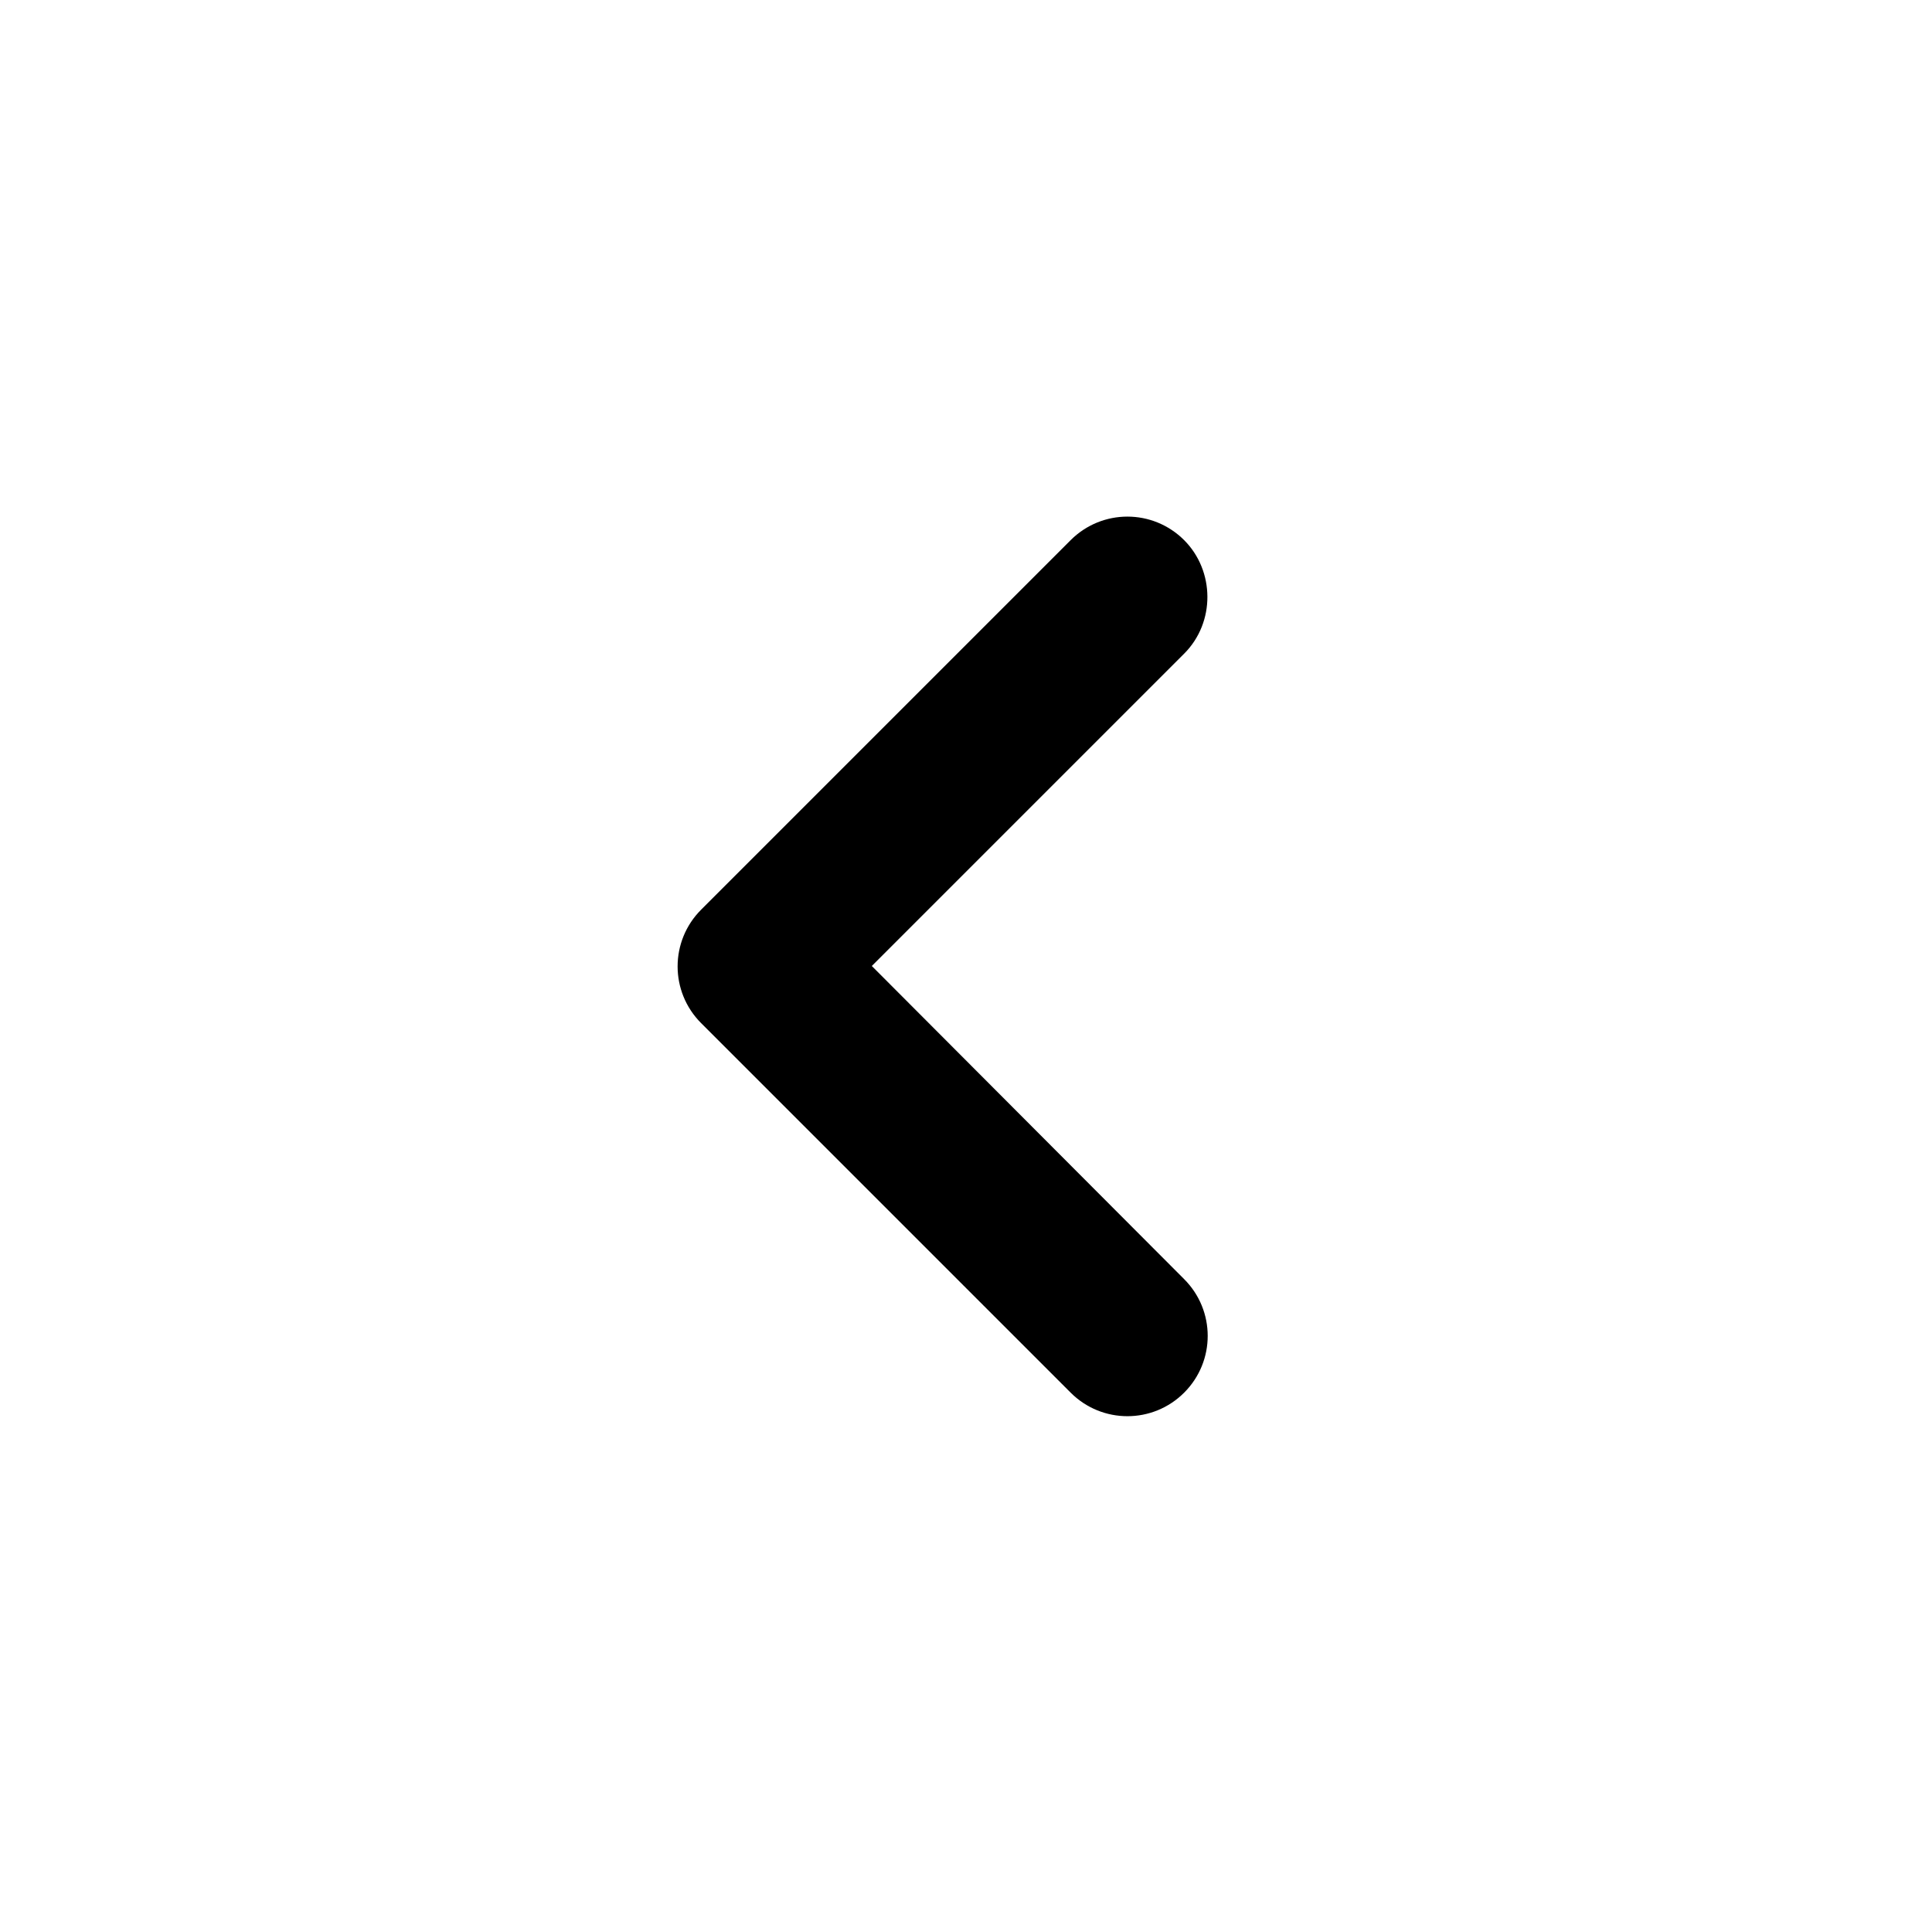
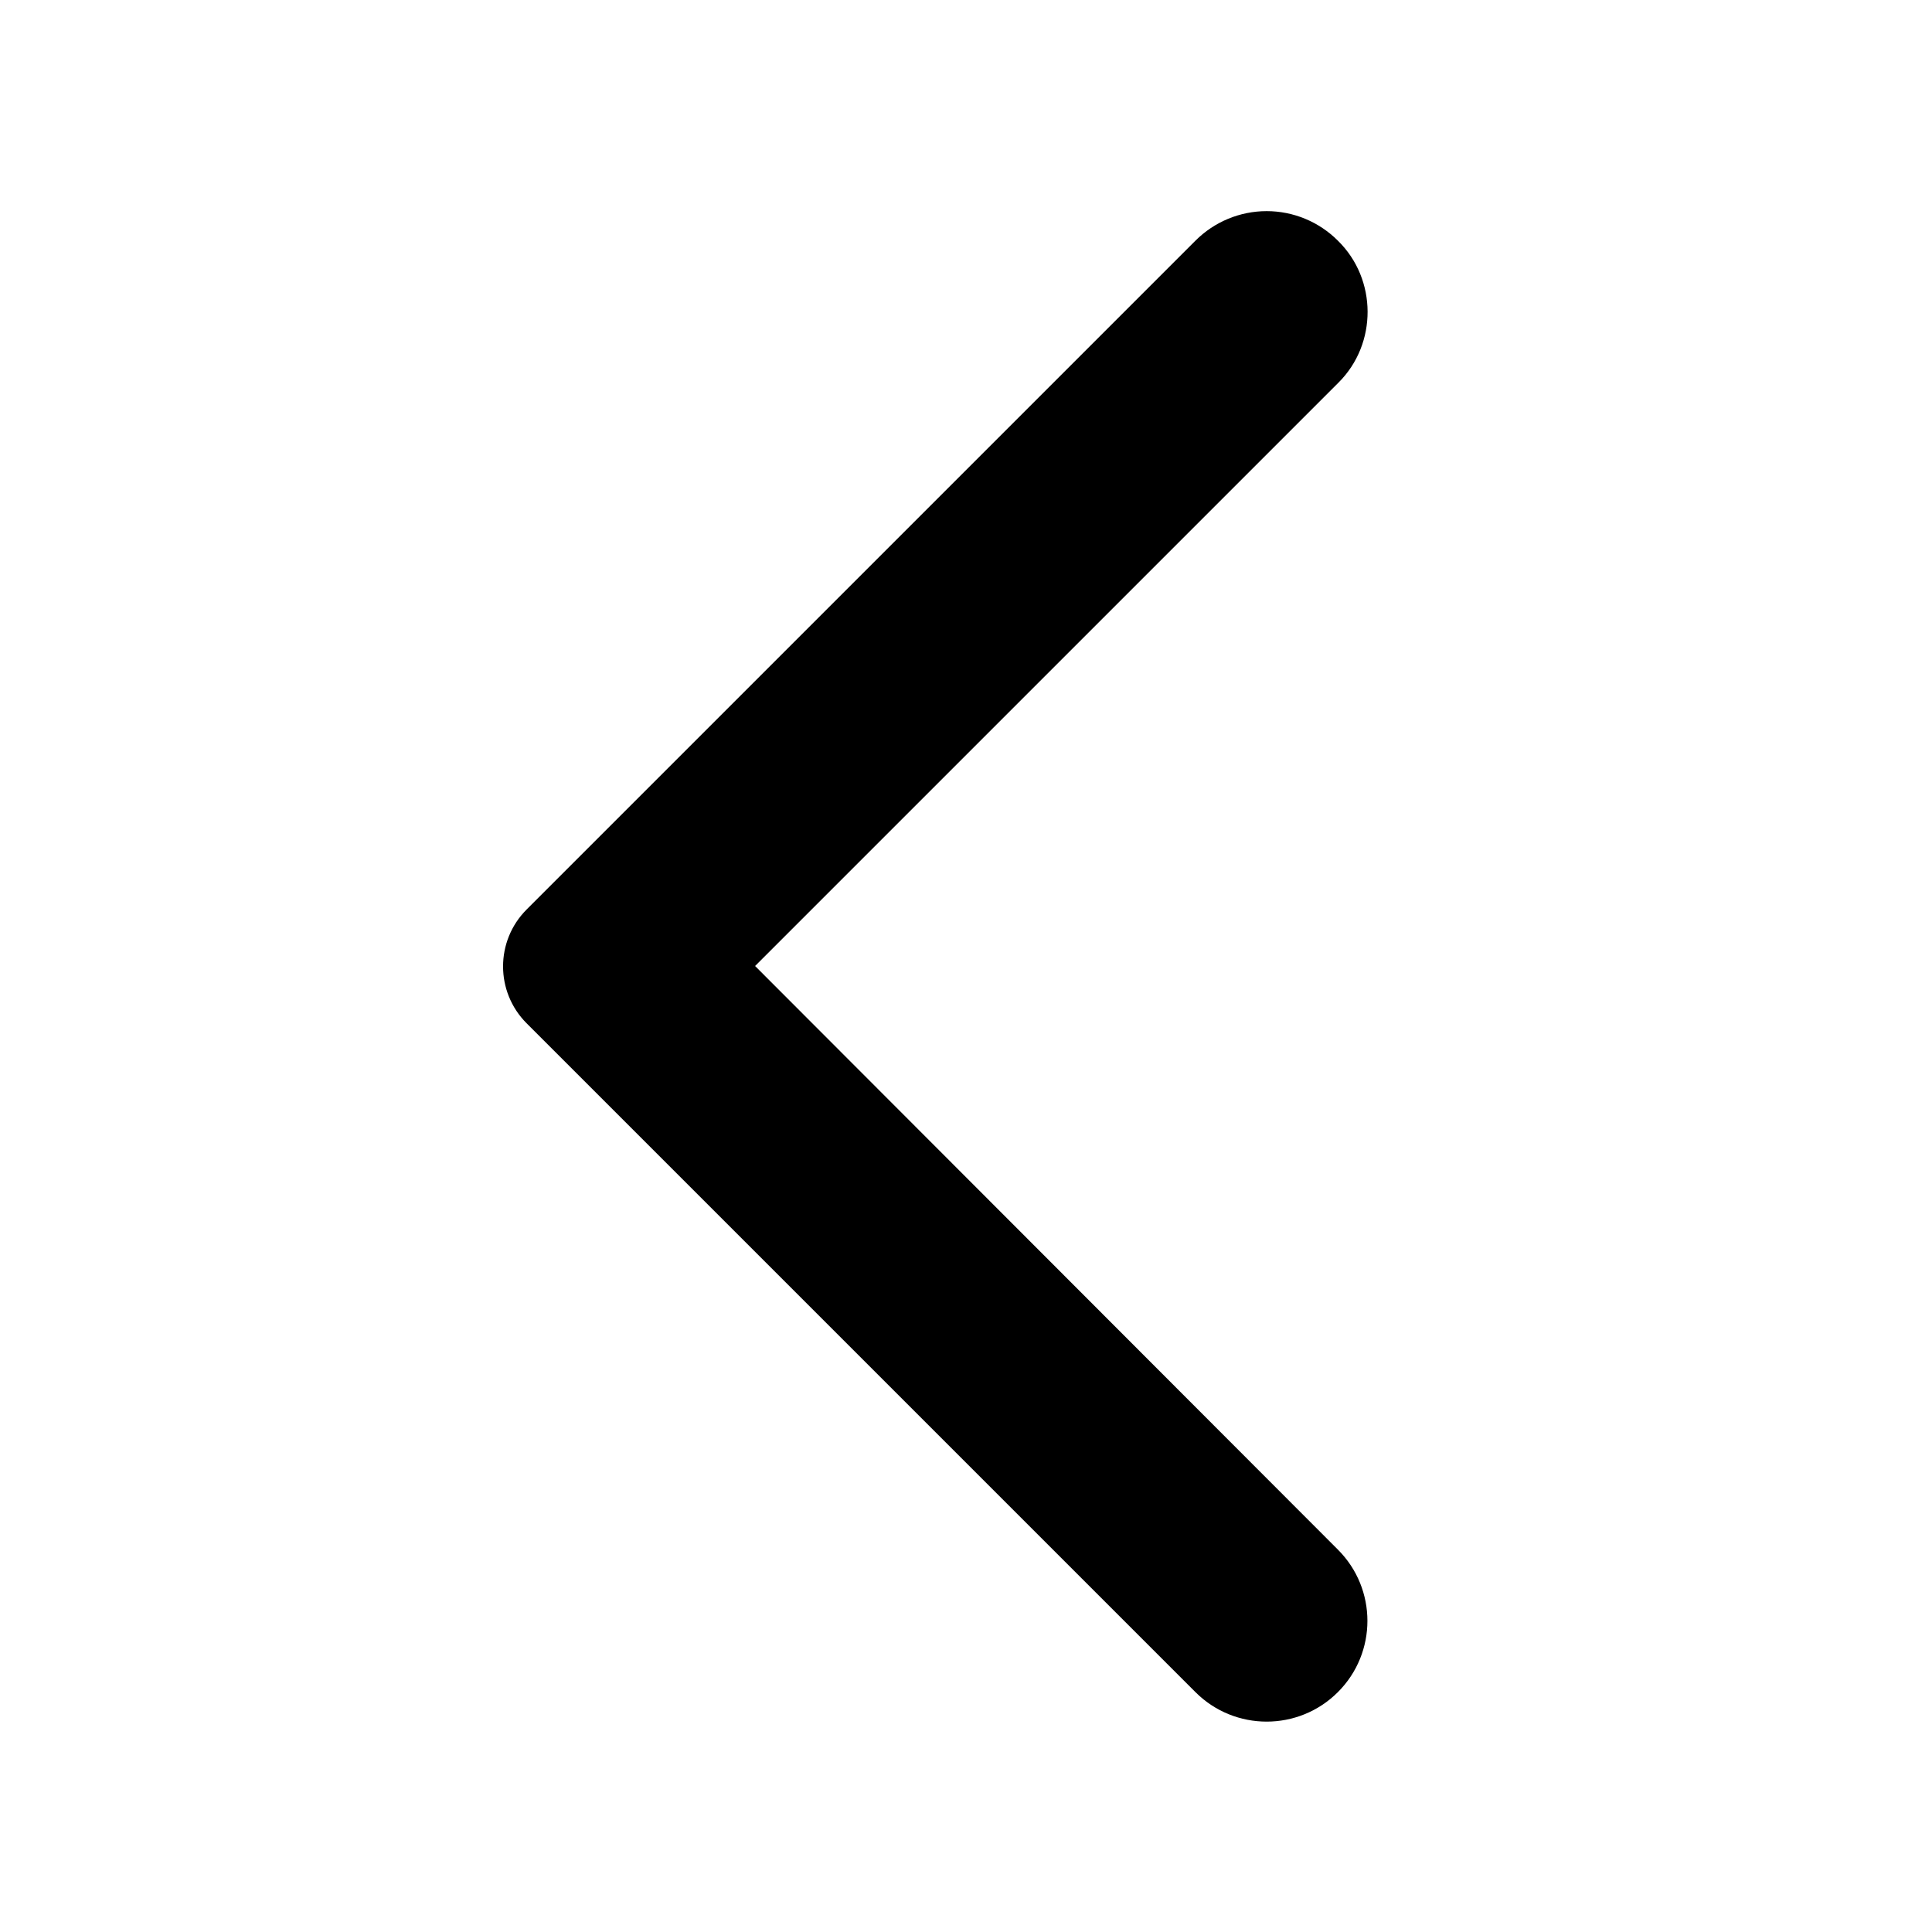
- <svg xmlns="http://www.w3.org/2000/svg" height="24px" viewBox="0 0 24 24" width="24px" fill="currentColor">
-   <path d="M0 0h24v24H0V0z" fill="none" />
-   <path d="M14.71 6.71c-.39-.39-1.02-.39-1.41 0L8.71 11.3c-.39.39-.39 1.02 0 1.41l4.59 4.59c.39.39 1.02.39 1.41 0 .39-.39.39-1.02 0-1.41L10.83 12l3.88-3.88c.39-.39.38-1.03 0-1.41z" />
+ <svg xmlns="http://www.w3.org/2000/svg" height="16" viewBox="0 0 24 24" width="16" fill="currentColor">
+   <path d="M16.62 2.99a1.25 1.25 0 0 0-1.77 0L6.54 11.3a1 1 0 0 0 0 1.41l8.31 8.31a1.25 1.25 0 1 0 1.77-1.77L9.38 12l7.25-7.25c.48-.48.48-1.28-.01-1.76z" />
</svg>
